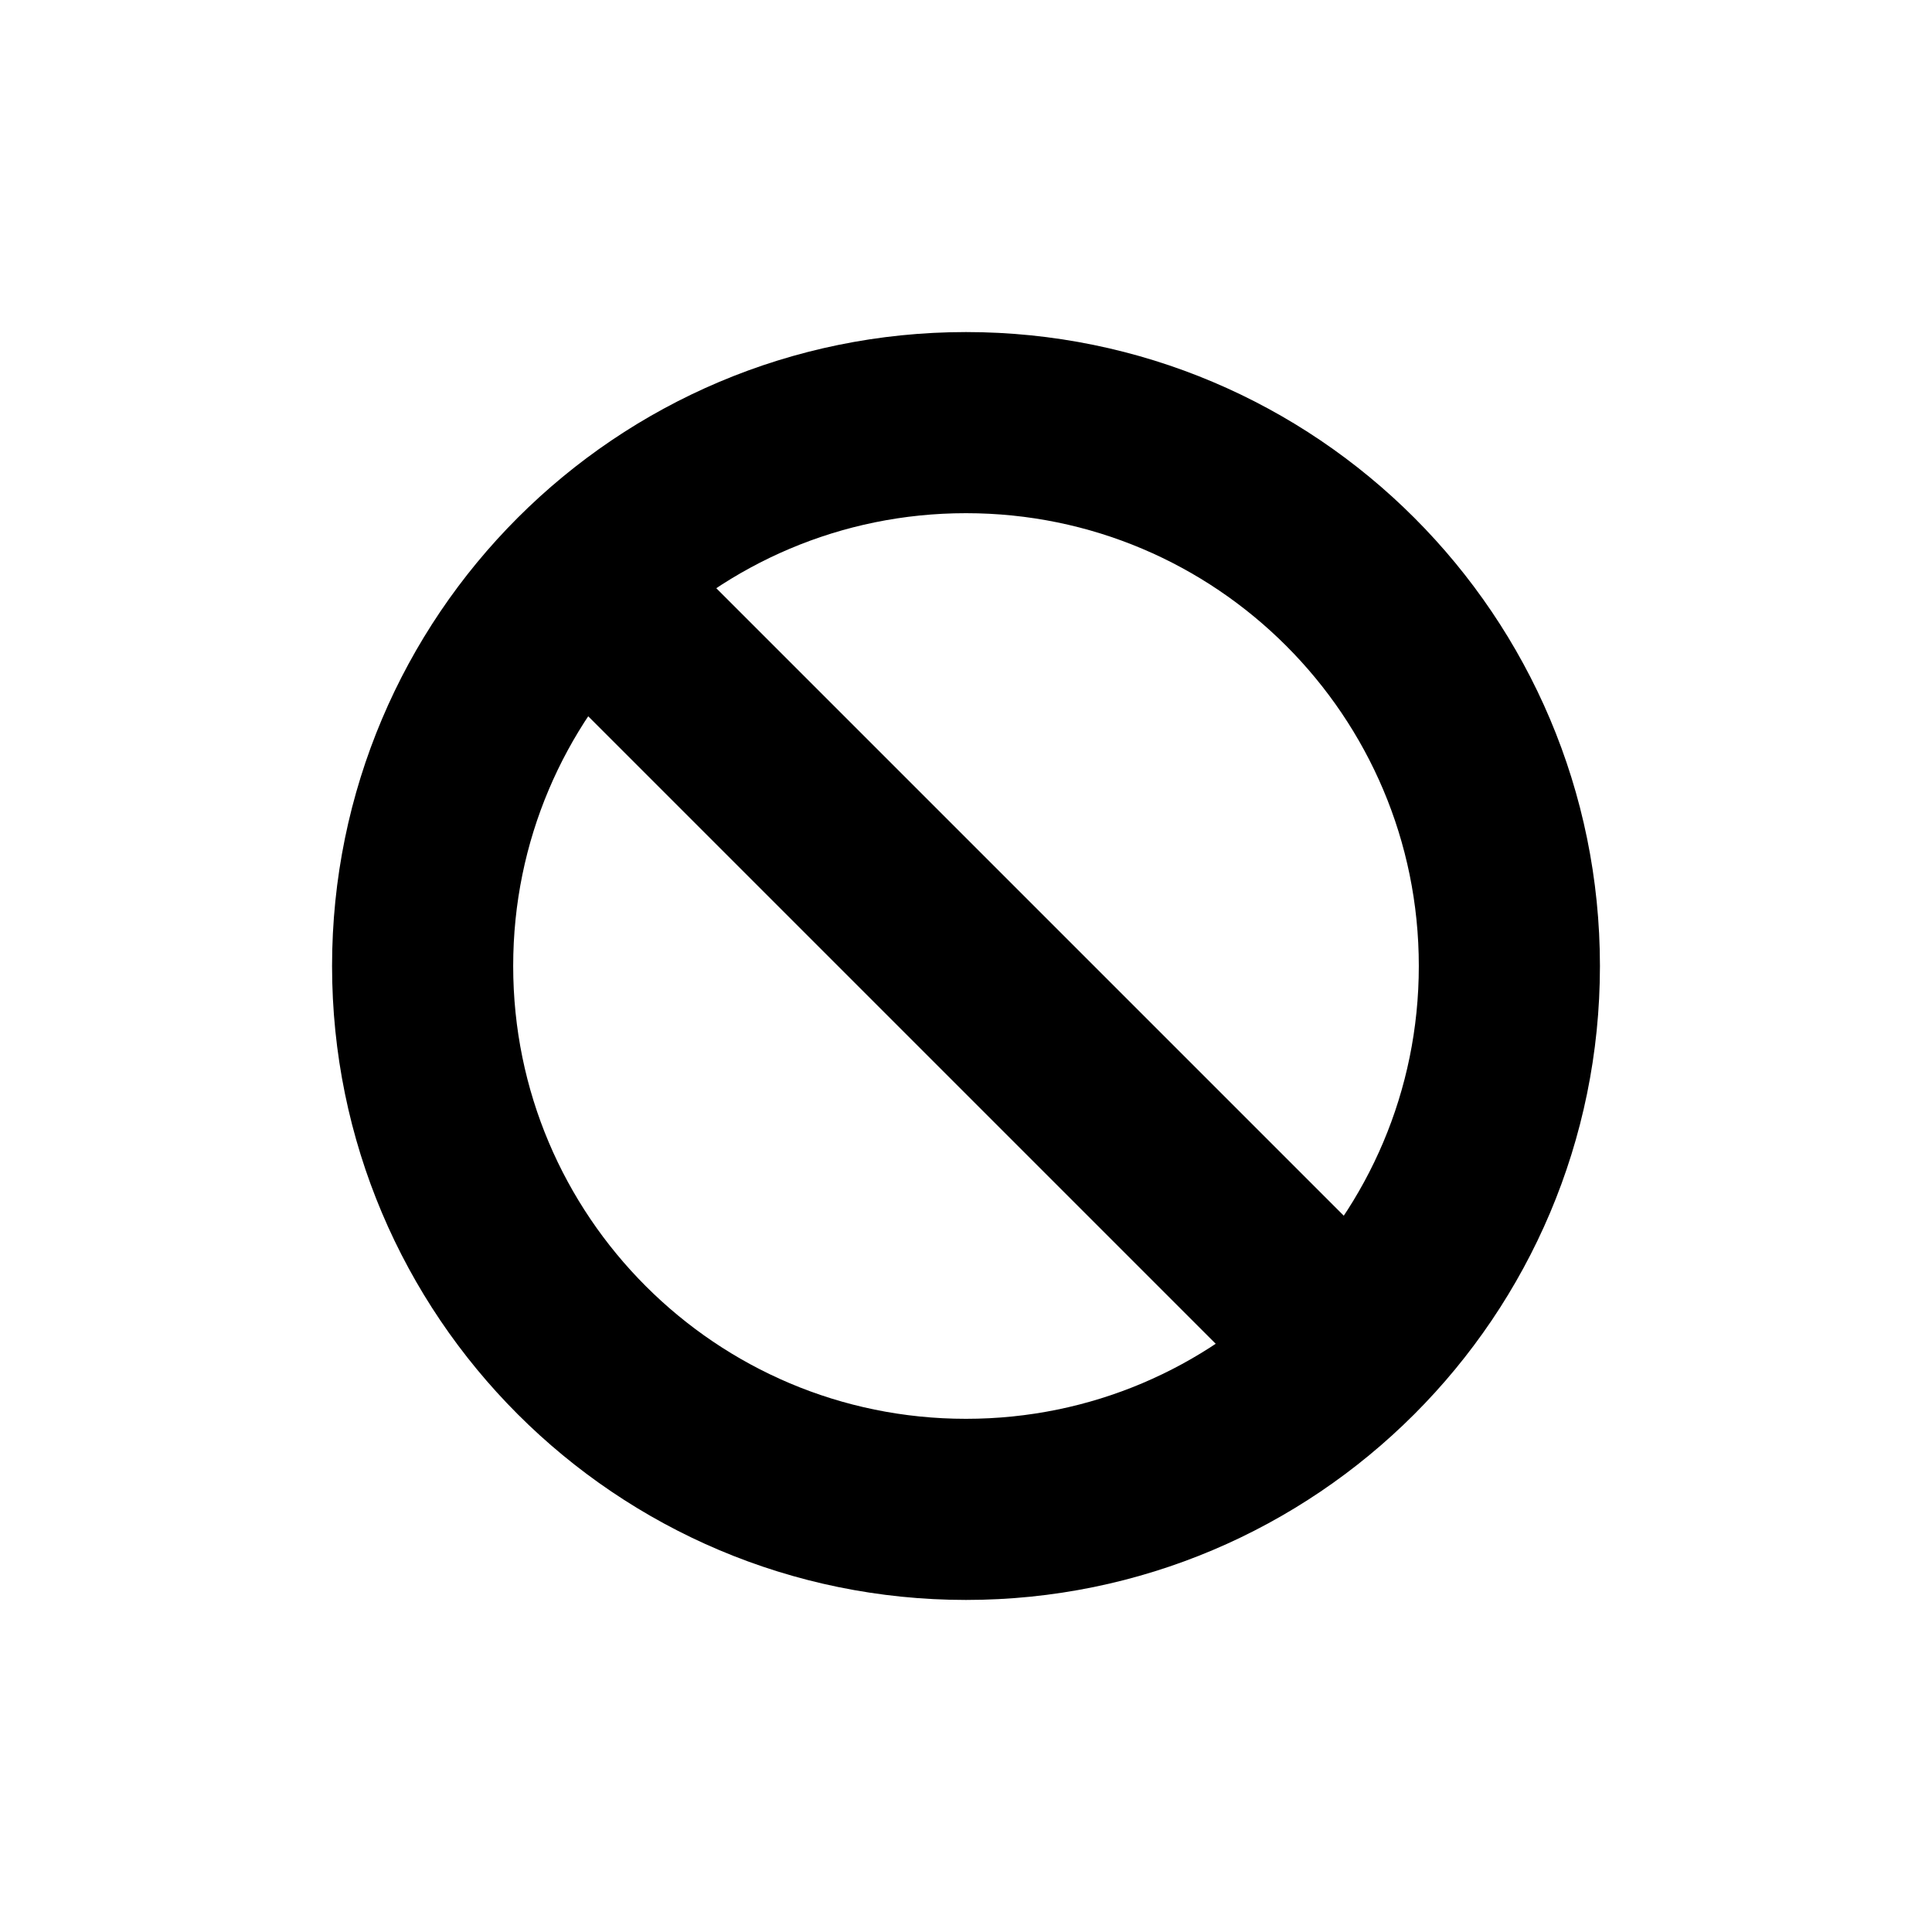
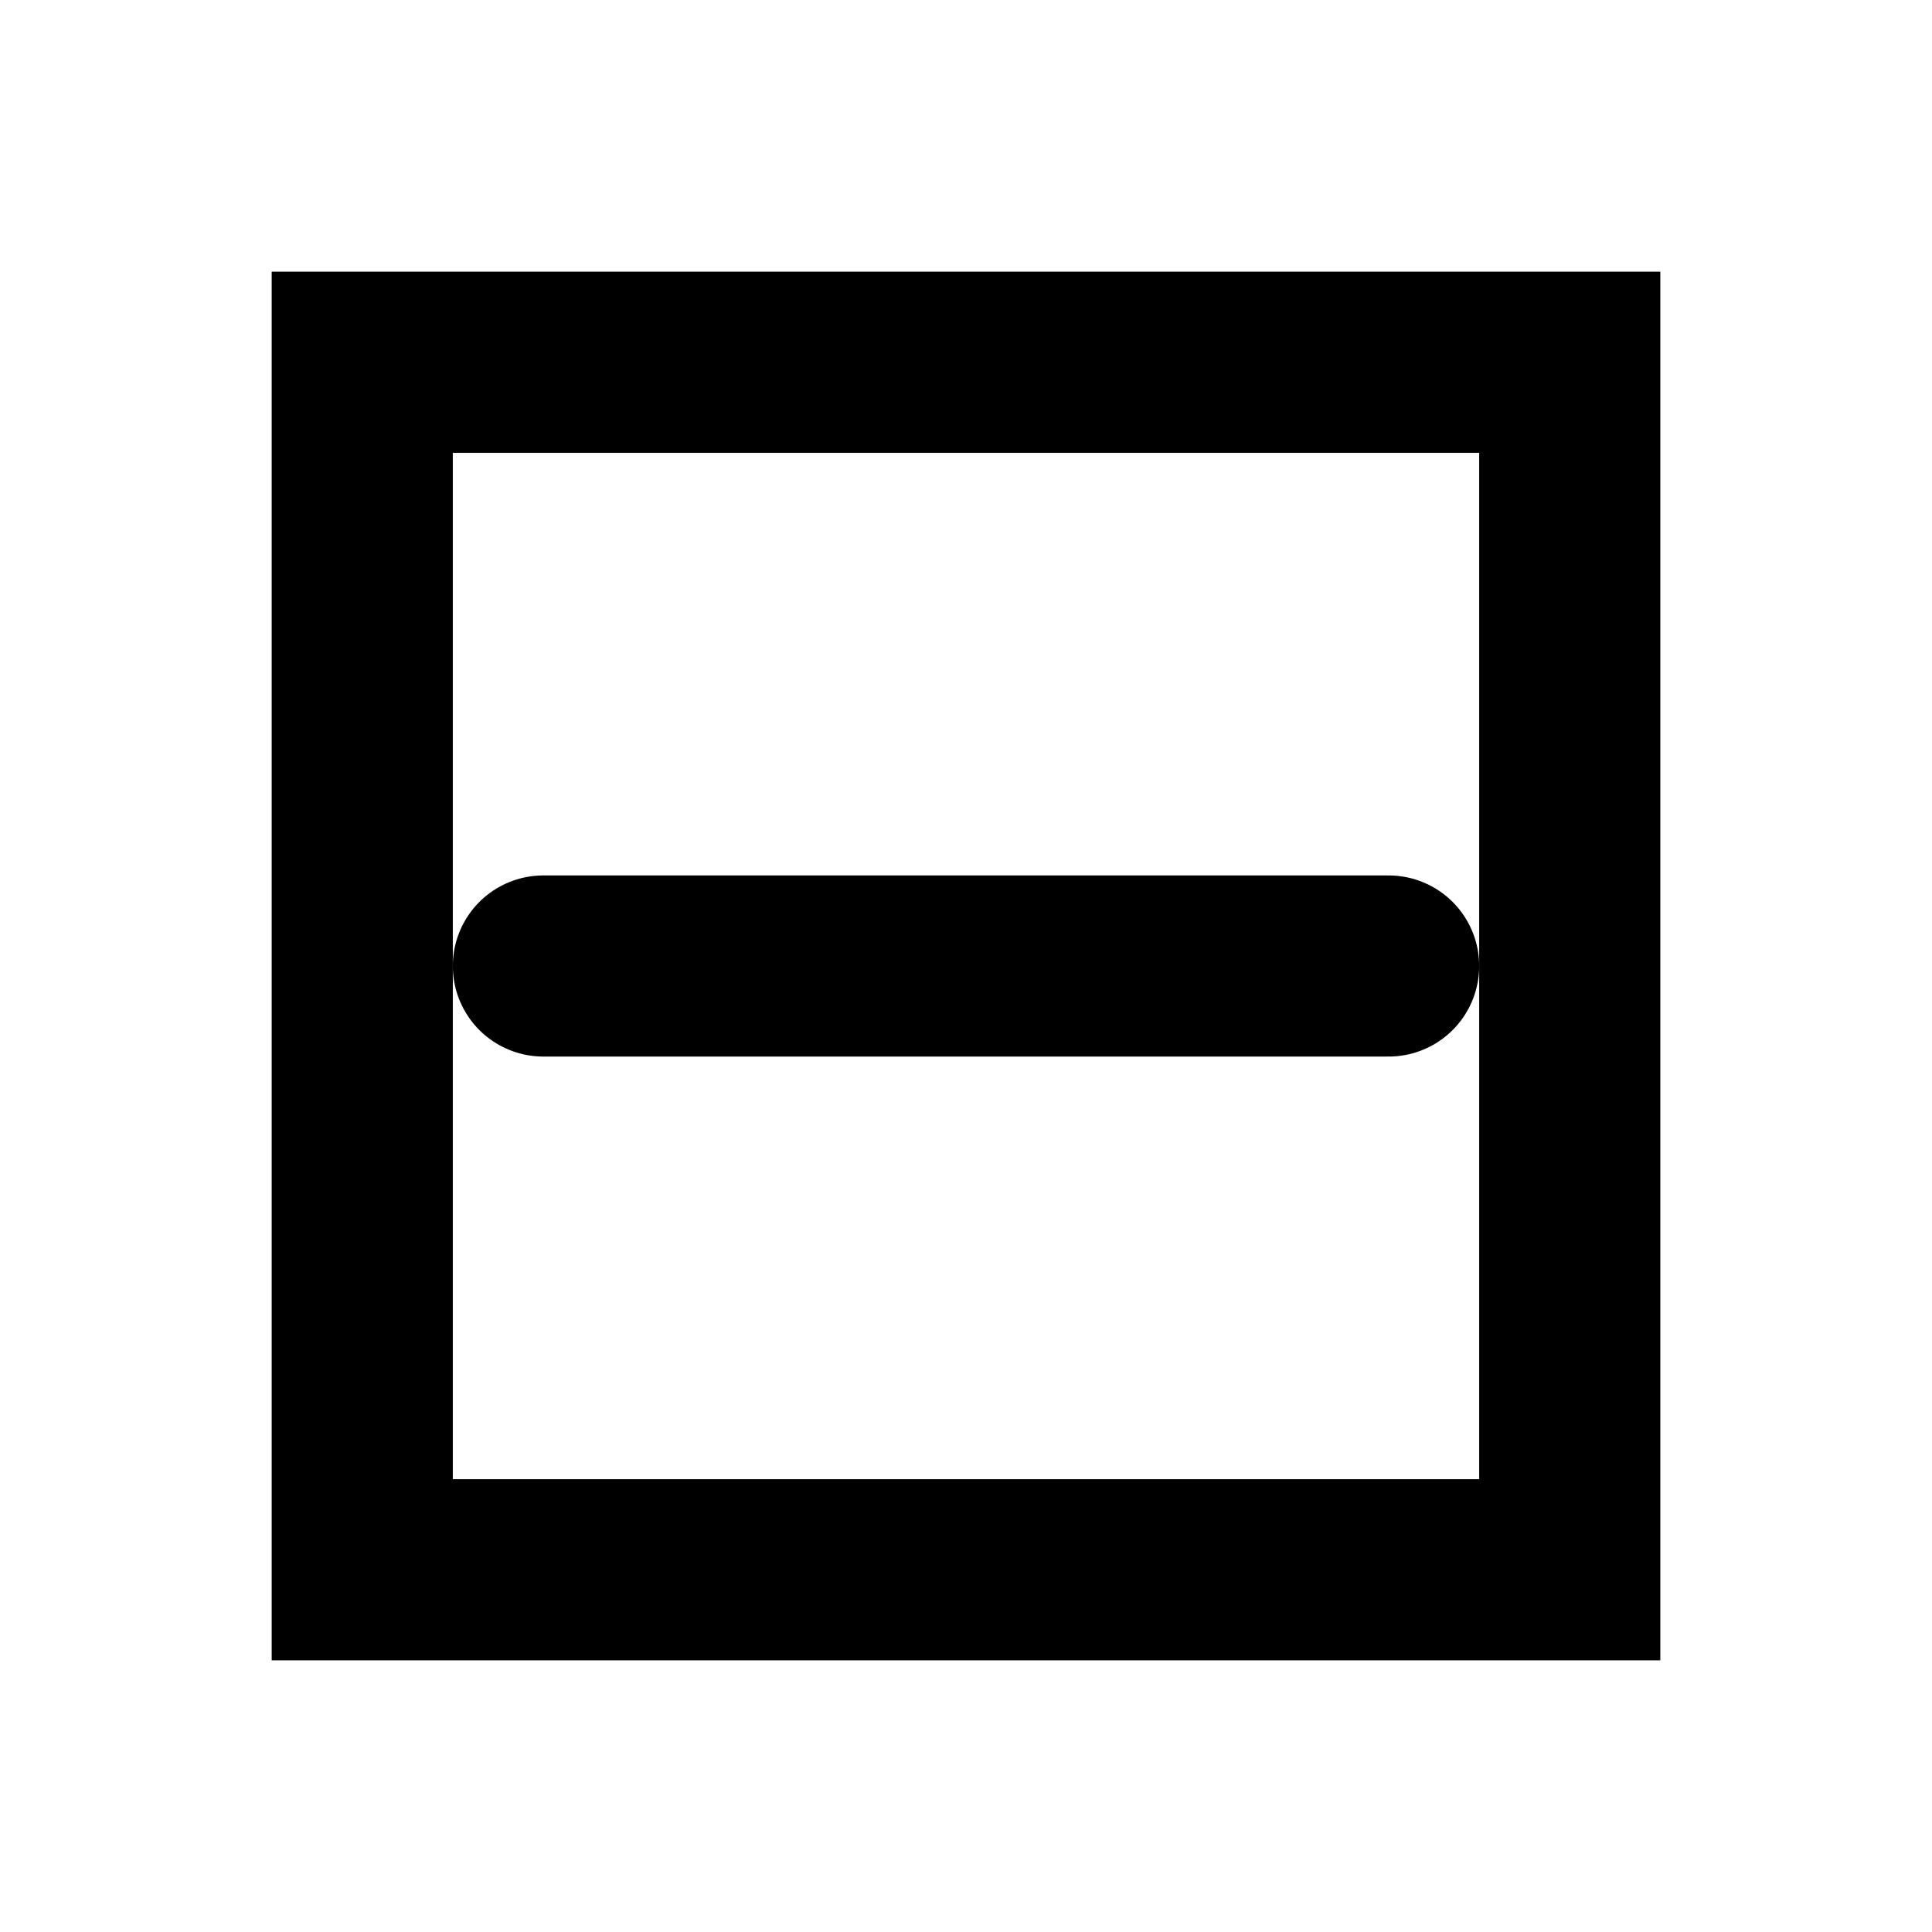
<svg xmlns="http://www.w3.org/2000/svg" width="64" height="64" viewBox="0 0 64 64">
-   <circle cx="32" cy="32" r="18" fill="none" stroke="black" stroke-width="6" />
-   <line x1="20" y1="20" x2="44" y2="44" stroke="black" stroke-width="6" />
+   <rect x="12" y="12" width="40" height="40" fill="none" stroke="black" stroke-width="6" />
+   <line x1="18" y1="32" x2="46" y2="32" stroke="black" stroke-width="6" stroke-linecap="round" />
</svg>
